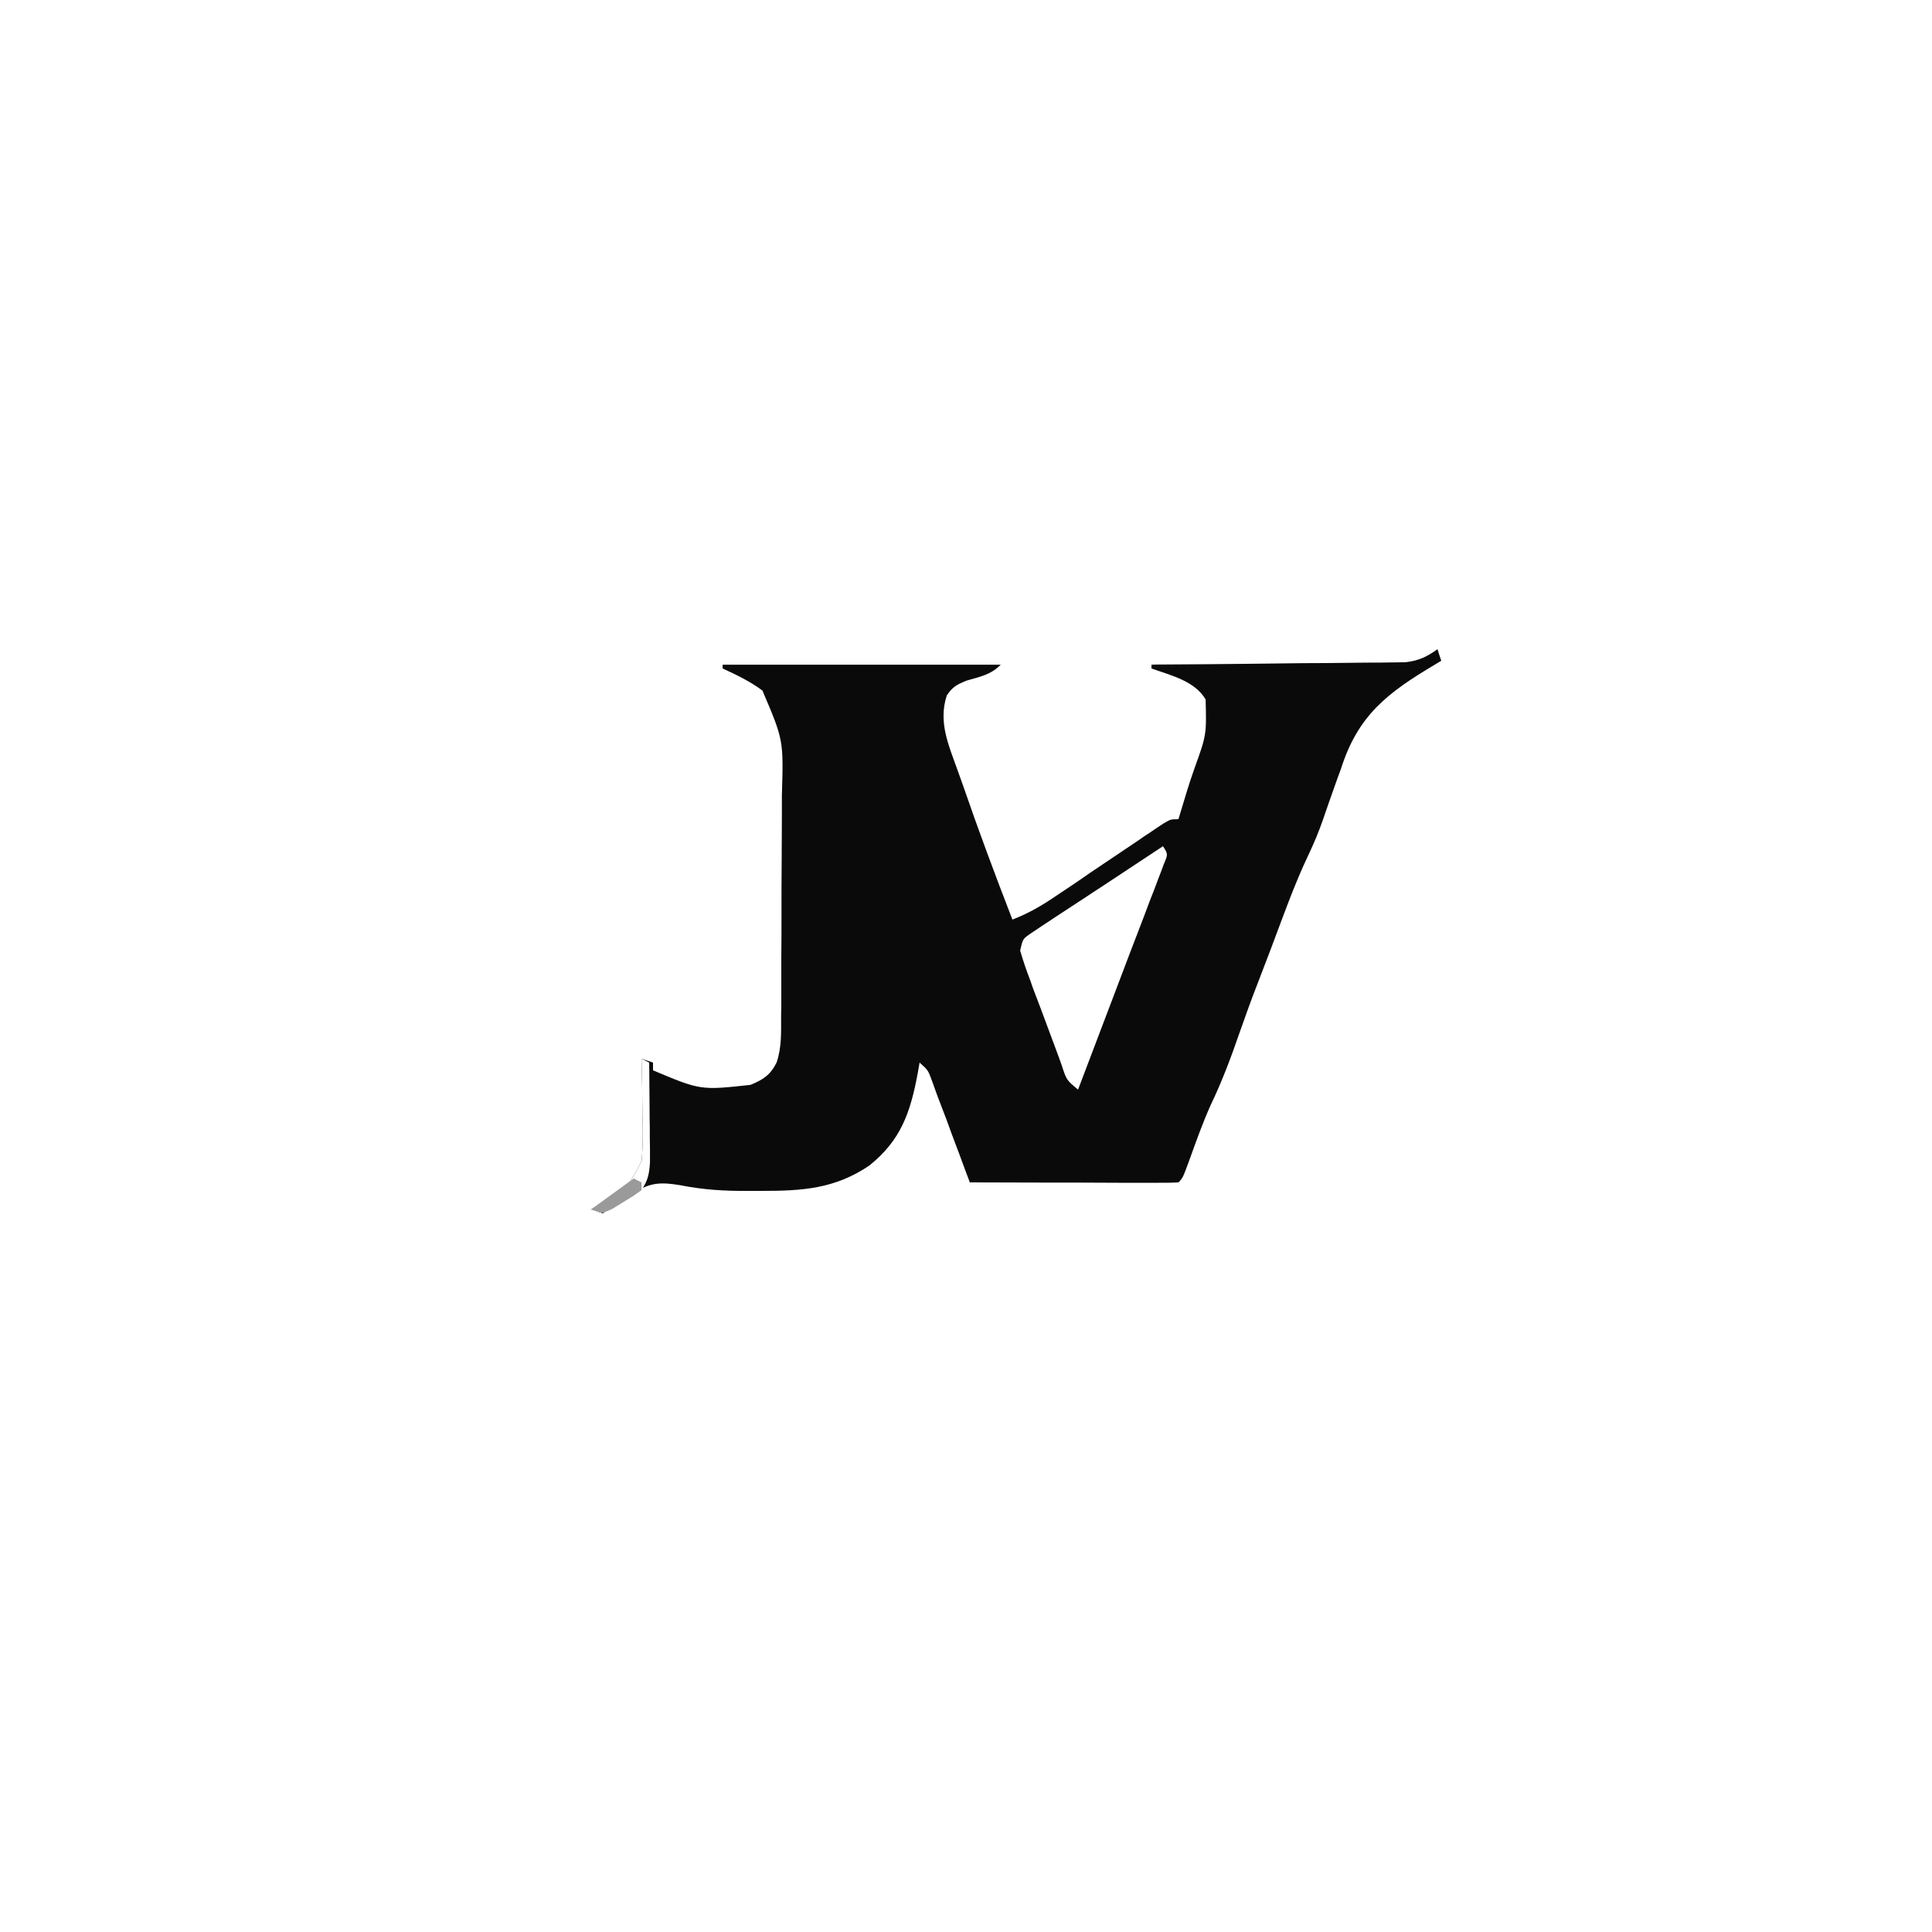
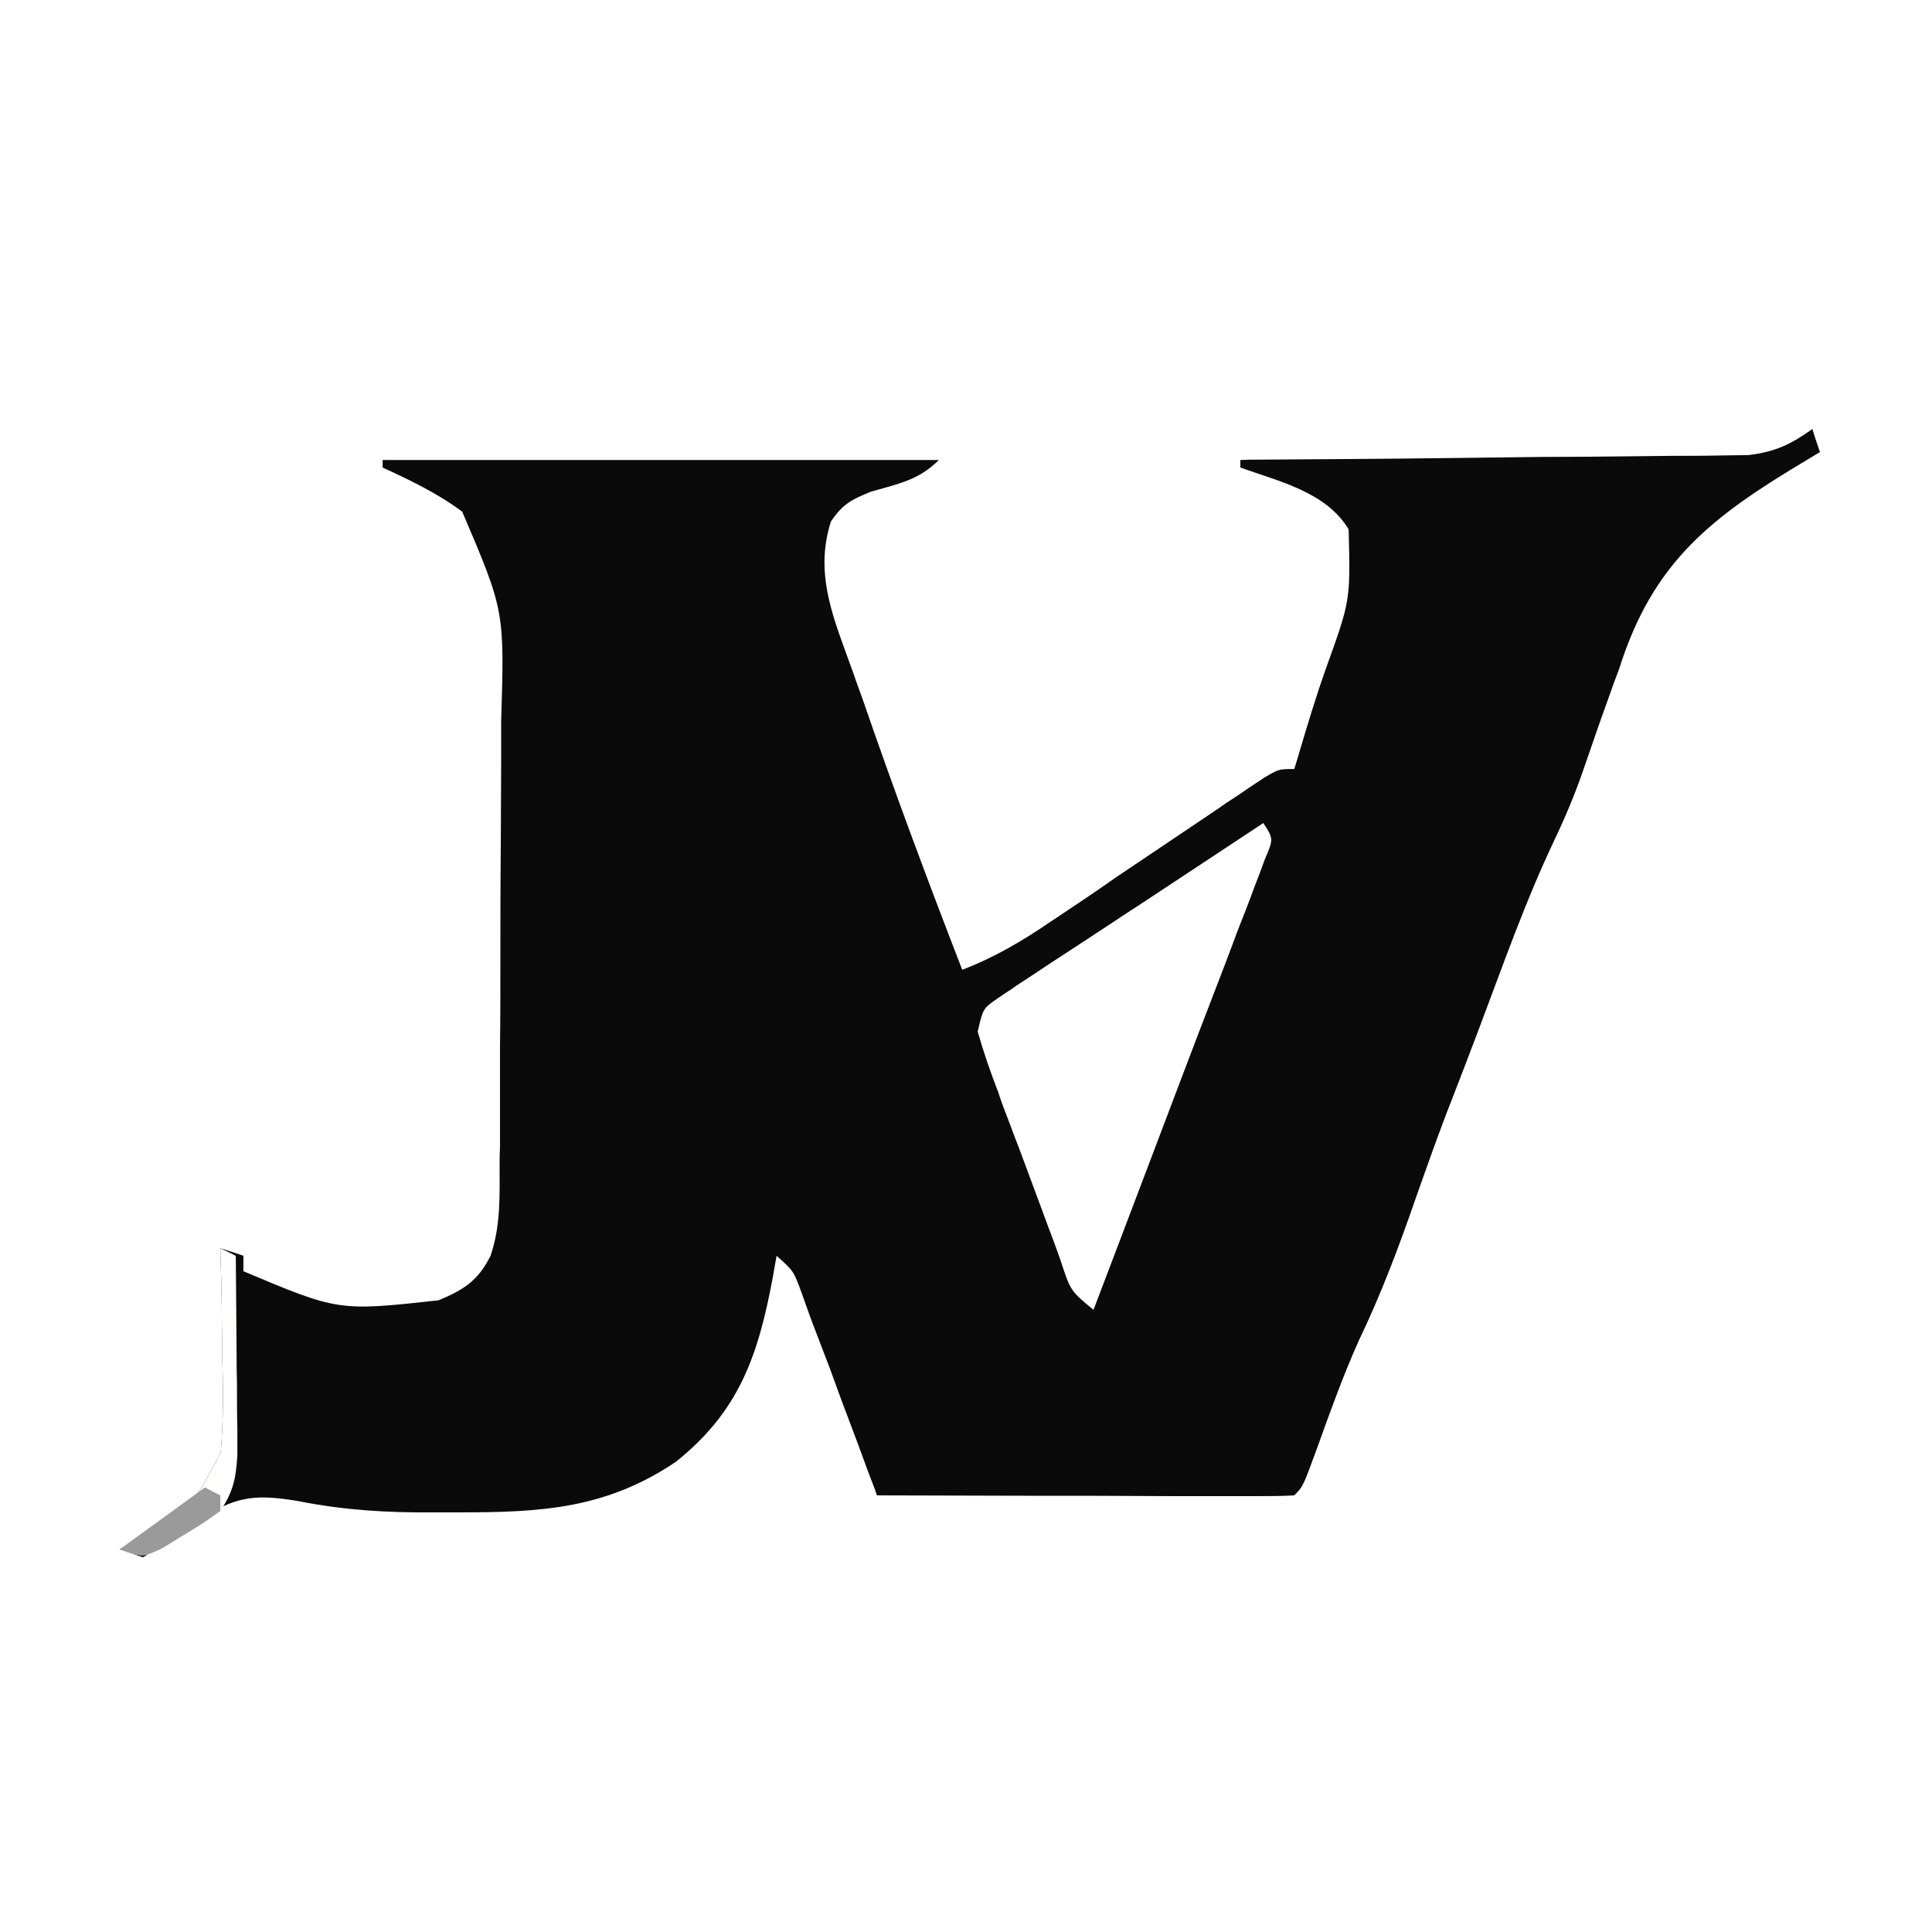
- <svg xmlns="http://www.w3.org/2000/svg" width="40px" height="40px" viewBox="0 0 40 40" version="1.1">
+ <svg xmlns="http://www.w3.org/2000/svg" width="40px" height="40px" viewBox="11 9 20 20" version="1.1">
  <g id="surface1">
    <path style=" stroke:none;fill-rule:nonzero;fill:rgb(3.922%,3.922%,3.922%);fill-opacity:1;" d="M 29.762 13.441 C 29.785 13.52 29.812 13.598 29.84 13.68 C 29.797 13.707 29.754 13.73 29.711 13.758 C 28.719 14.348 28.113 14.812 27.762 15.922 C 27.719 16.035 27.676 16.152 27.637 16.266 C 27.551 16.5 27.473 16.734 27.391 16.969 C 27.305 17.219 27.203 17.461 27.09 17.699 C 26.789 18.332 26.559 18.992 26.312 19.645 C 26.219 19.891 26.125 20.137 26.031 20.379 C 25.898 20.715 25.781 21.051 25.66 21.391 C 25.484 21.902 25.297 22.398 25.062 22.887 C 24.902 23.246 24.77 23.613 24.637 23.984 C 24.488 24.391 24.488 24.391 24.398 24.48 C 24.266 24.488 24.129 24.488 23.996 24.488 C 23.906 24.488 23.82 24.488 23.73 24.488 C 23.59 24.488 23.59 24.488 23.445 24.488 C 23.352 24.488 23.254 24.488 23.156 24.488 C 22.852 24.488 22.543 24.484 22.234 24.484 C 22.027 24.484 21.82 24.484 21.613 24.484 C 21.102 24.484 20.59 24.48 20.078 24.48 C 20.055 24.41 20.027 24.34 20 24.27 C 19.906 24.012 19.809 23.754 19.711 23.496 C 19.672 23.387 19.629 23.273 19.59 23.164 C 19.527 23.004 19.469 22.844 19.406 22.684 C 19.371 22.586 19.336 22.492 19.301 22.391 C 19.215 22.156 19.215 22.156 19.039 22 C 19.02 22.109 19.02 22.109 19 22.223 C 18.848 23.035 18.652 23.609 17.996 24.133 C 17.277 24.617 16.609 24.656 15.766 24.656 C 15.672 24.656 15.578 24.656 15.484 24.656 C 15.004 24.66 14.559 24.633 14.086 24.539 C 13.688 24.473 13.465 24.477 13.121 24.699 C 13.078 24.73 13.035 24.762 12.988 24.797 C 12.82 24.91 12.656 25.016 12.48 25.121 C 12.402 25.094 12.32 25.066 12.238 25.039 C 12.309 25.004 12.375 24.965 12.445 24.926 C 12.996 24.586 12.996 24.586 13.285 24.035 C 13.312 23.711 13.312 23.398 13.301 23.074 C 13.301 22.961 13.297 22.852 13.297 22.738 C 13.297 22.465 13.289 22.191 13.281 21.922 C 13.359 21.945 13.438 21.973 13.52 22 C 13.52 22.055 13.52 22.105 13.52 22.16 C 14.504 22.574 14.504 22.574 15.539 22.461 C 15.801 22.352 15.949 22.258 16.078 22 C 16.184 21.691 16.172 21.379 16.172 21.059 C 16.172 21 16.172 20.938 16.176 20.871 C 16.176 20.668 16.176 20.461 16.176 20.258 C 16.176 20.113 16.176 19.969 16.176 19.828 C 16.18 19.527 16.18 19.227 16.18 18.926 C 16.18 18.543 16.18 18.16 16.184 17.777 C 16.184 17.48 16.188 17.188 16.188 16.891 C 16.188 16.75 16.188 16.609 16.188 16.465 C 16.223 15.324 16.223 15.324 15.785 14.297 C 15.527 14.105 15.25 13.973 14.961 13.84 C 14.961 13.812 14.961 13.789 14.961 13.762 C 16.859 13.762 18.762 13.762 20.719 13.762 C 20.508 13.973 20.297 14.008 20.016 14.09 C 19.812 14.172 19.723 14.219 19.602 14.398 C 19.422 14.957 19.641 15.426 19.828 15.953 C 19.879 16.098 19.879 16.098 19.93 16.238 C 20.254 17.18 20.602 18.113 20.961 19.039 C 21.297 18.91 21.582 18.742 21.879 18.539 C 21.984 18.469 22.09 18.398 22.195 18.328 C 22.316 18.246 22.438 18.164 22.559 18.078 C 22.859 17.875 23.164 17.672 23.465 17.469 C 23.539 17.418 23.613 17.371 23.688 17.316 C 23.758 17.27 23.828 17.227 23.898 17.176 C 23.992 17.113 23.992 17.113 24.086 17.051 C 24.238 16.961 24.238 16.961 24.398 16.961 C 24.414 16.914 24.426 16.867 24.441 16.82 C 24.531 16.516 24.621 16.215 24.727 15.918 C 24.98 15.215 24.98 15.215 24.961 14.48 C 24.73 14.094 24.242 13.984 23.84 13.84 C 23.84 13.812 23.84 13.789 23.84 13.762 C 23.941 13.758 23.941 13.758 24.047 13.758 C 24.691 13.754 25.336 13.75 25.977 13.742 C 26.309 13.738 26.641 13.734 26.973 13.73 C 27.289 13.73 27.609 13.727 27.93 13.723 C 28.051 13.723 28.172 13.719 28.297 13.719 C 28.465 13.719 28.637 13.719 28.809 13.715 C 28.906 13.715 29.004 13.711 29.102 13.711 C 29.379 13.676 29.535 13.602 29.762 13.441 Z M 24.078 17.52 C 23.672 17.789 23.262 18.059 22.855 18.328 C 22.715 18.418 22.574 18.512 22.438 18.602 C 22.238 18.734 22.039 18.863 21.836 18.996 C 21.773 19.039 21.711 19.078 21.648 19.121 C 21.59 19.16 21.531 19.195 21.473 19.238 C 21.422 19.27 21.371 19.305 21.32 19.34 C 21.176 19.441 21.176 19.441 21.121 19.68 C 21.184 19.898 21.254 20.102 21.336 20.312 C 21.355 20.375 21.379 20.438 21.402 20.5 C 21.453 20.629 21.5 20.762 21.551 20.891 C 21.625 21.09 21.699 21.289 21.773 21.488 C 21.82 21.617 21.867 21.742 21.914 21.867 C 21.938 21.93 21.957 21.988 21.98 22.051 C 22.082 22.363 22.082 22.363 22.32 22.559 C 22.547 21.961 22.777 21.359 23.004 20.758 C 23.137 20.406 23.27 20.055 23.406 19.699 C 23.496 19.465 23.586 19.23 23.676 18.996 C 23.719 18.883 23.762 18.77 23.805 18.652 C 23.867 18.496 23.93 18.336 23.988 18.176 C 24.043 18.035 24.043 18.035 24.094 17.895 C 24.184 17.684 24.184 17.684 24.078 17.52 Z M 24.078 17.52 " />
    <path style=" stroke:none;fill-rule:nonzero;fill:rgb(100%,100%,99.608%);fill-opacity:1;" d="M 13.281 21.922 C 13.332 21.945 13.387 21.973 13.441 22 C 13.445 22.324 13.445 22.648 13.449 22.973 C 13.449 23.082 13.449 23.195 13.453 23.305 C 13.453 23.465 13.453 23.621 13.457 23.781 C 13.457 23.875 13.457 23.973 13.457 24.07 C 13.441 24.312 13.414 24.441 13.281 24.641 C 13.098 24.777 13.098 24.777 12.887 24.906 C 12.816 24.949 12.746 24.988 12.672 25.035 C 12.48 25.121 12.48 25.121 12.238 25.039 C 12.309 25.004 12.375 24.965 12.445 24.926 C 12.996 24.586 12.996 24.586 13.285 24.035 C 13.312 23.711 13.312 23.398 13.301 23.074 C 13.301 22.961 13.297 22.852 13.297 22.738 C 13.297 22.465 13.289 22.191 13.281 21.922 Z M 13.281 21.922 " />
    <path style=" stroke:none;fill-rule:nonzero;fill:rgb(60.392%,60.392%,60.392%);fill-opacity:1;" d="M 13.121 24.398 C 13.172 24.426 13.227 24.453 13.281 24.48 C 13.281 24.531 13.281 24.586 13.281 24.641 C 13.113 24.762 13.113 24.762 12.895 24.895 C 12.789 24.961 12.789 24.961 12.68 25.027 C 12.48 25.121 12.48 25.121 12.238 25.039 C 12.531 24.828 12.82 24.617 13.121 24.398 Z M 13.121 24.398 " />
  </g>
</svg>
